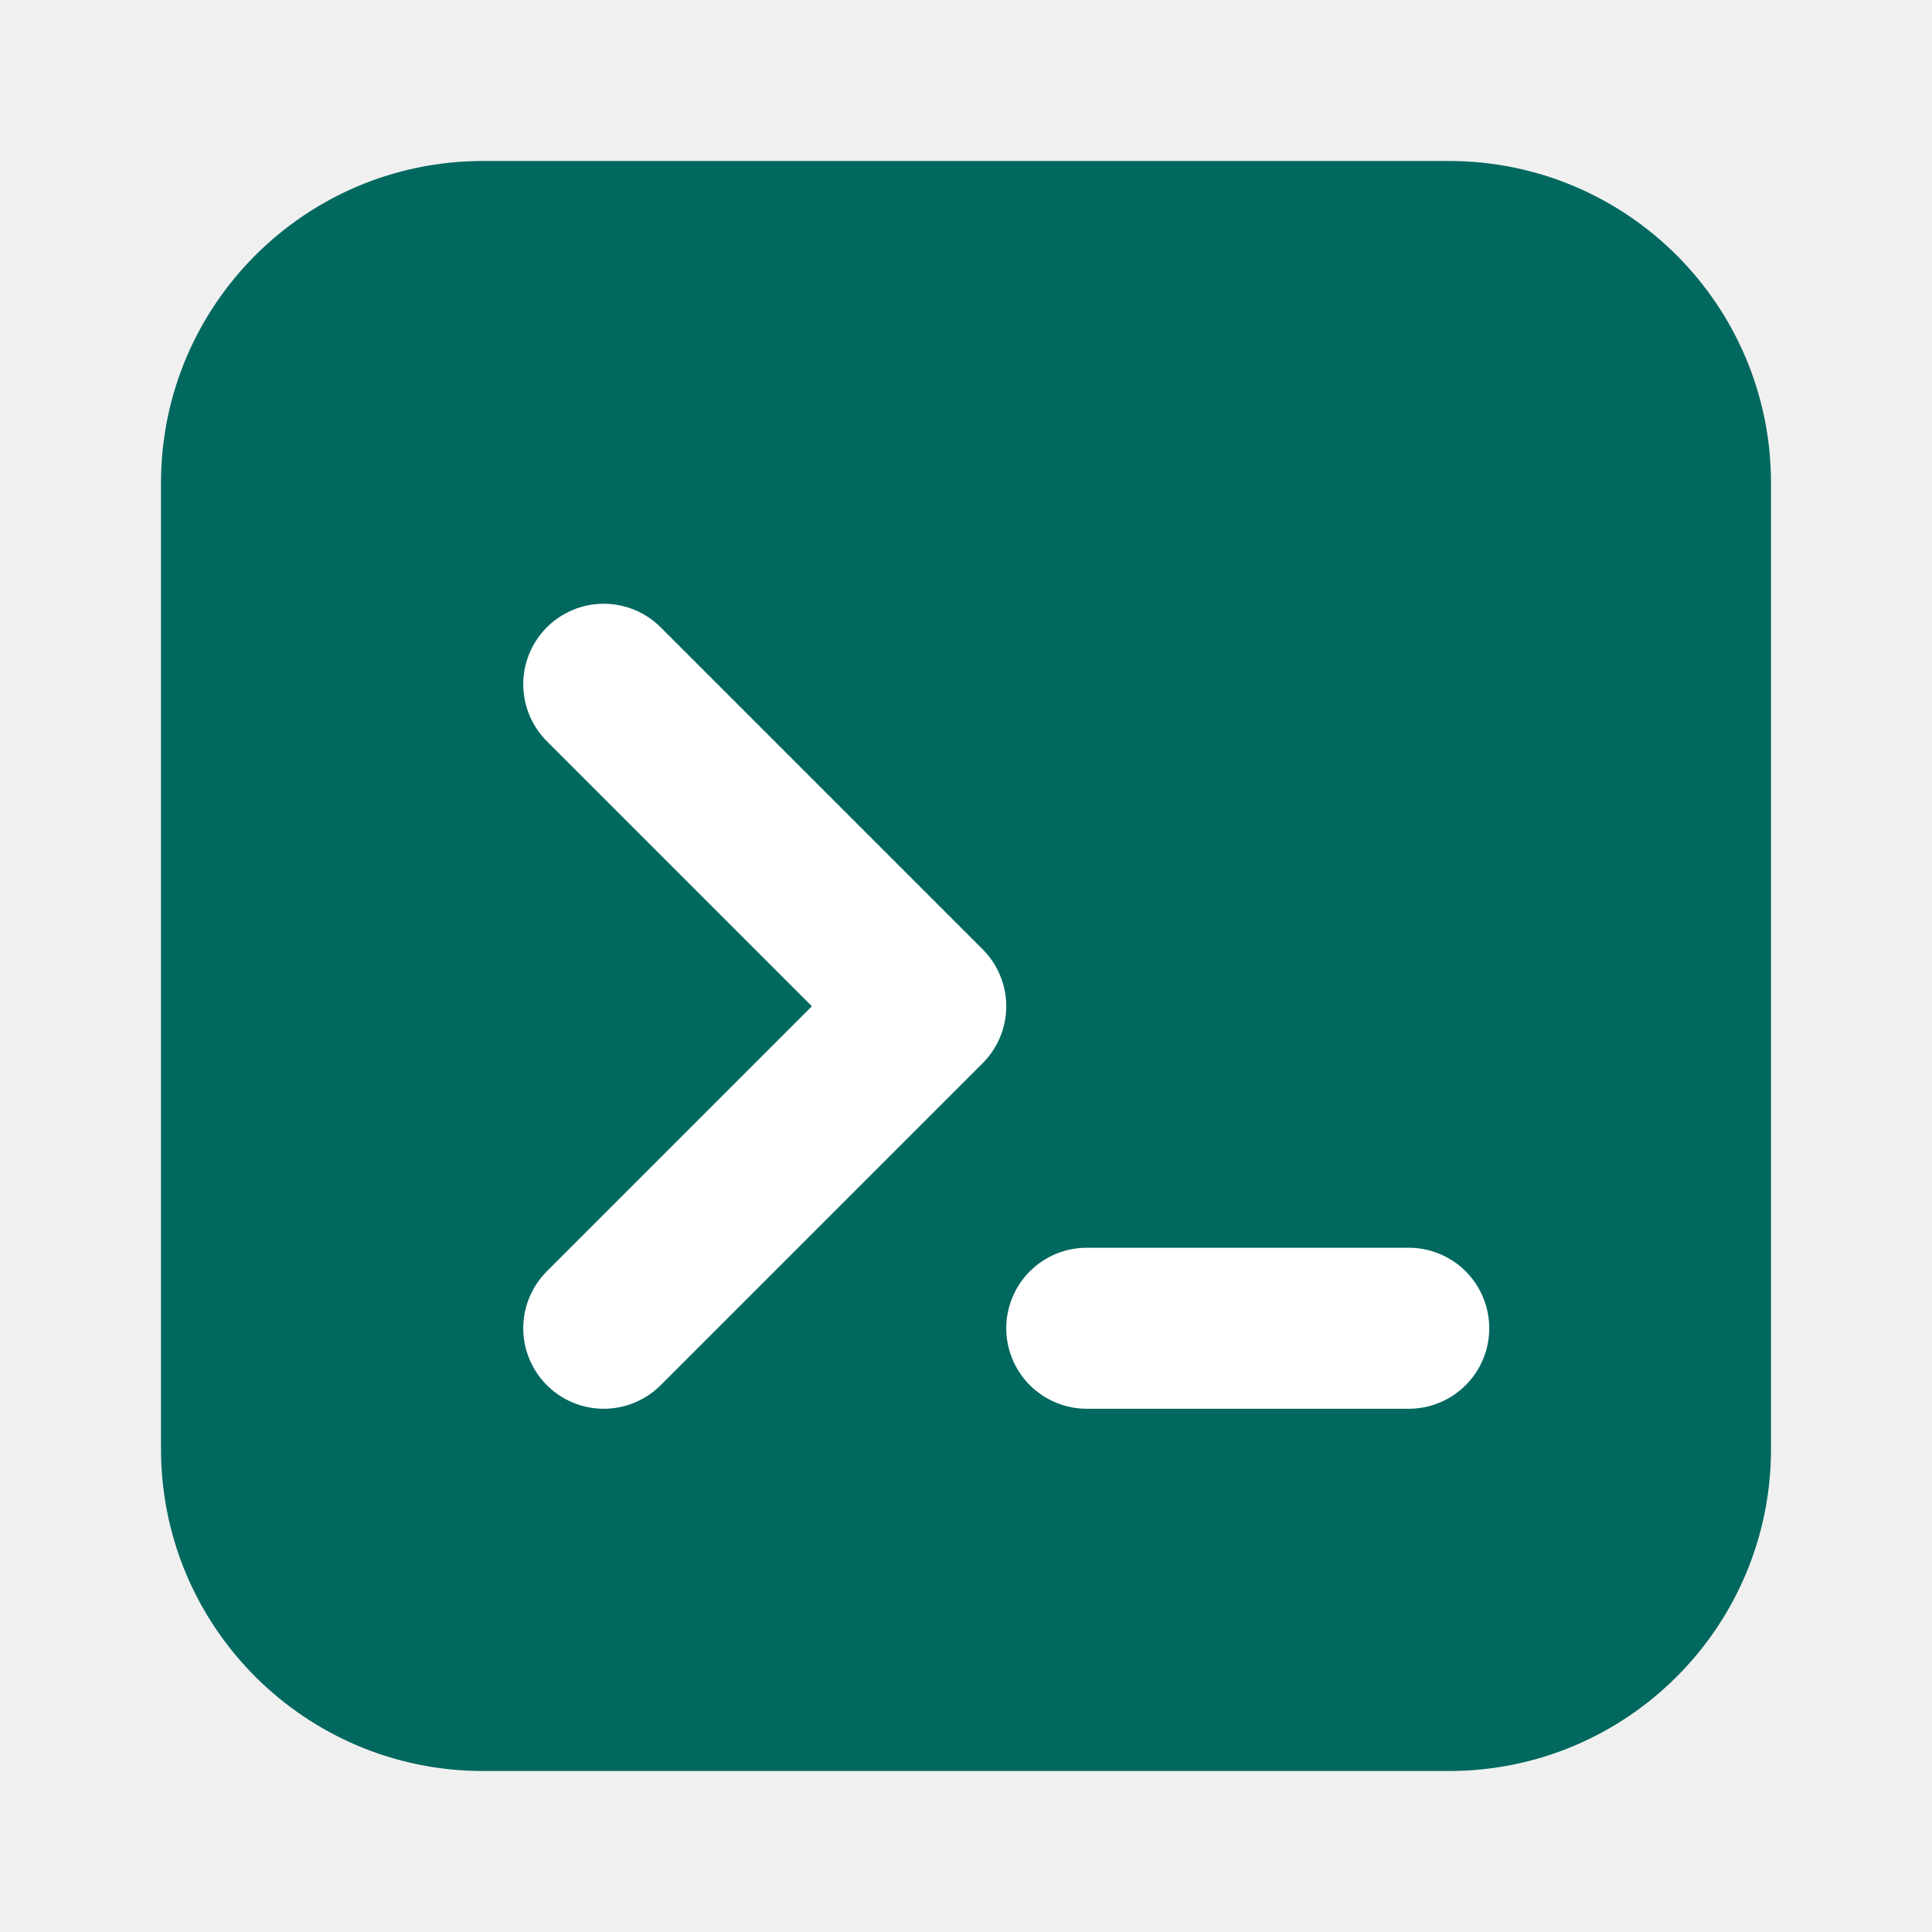
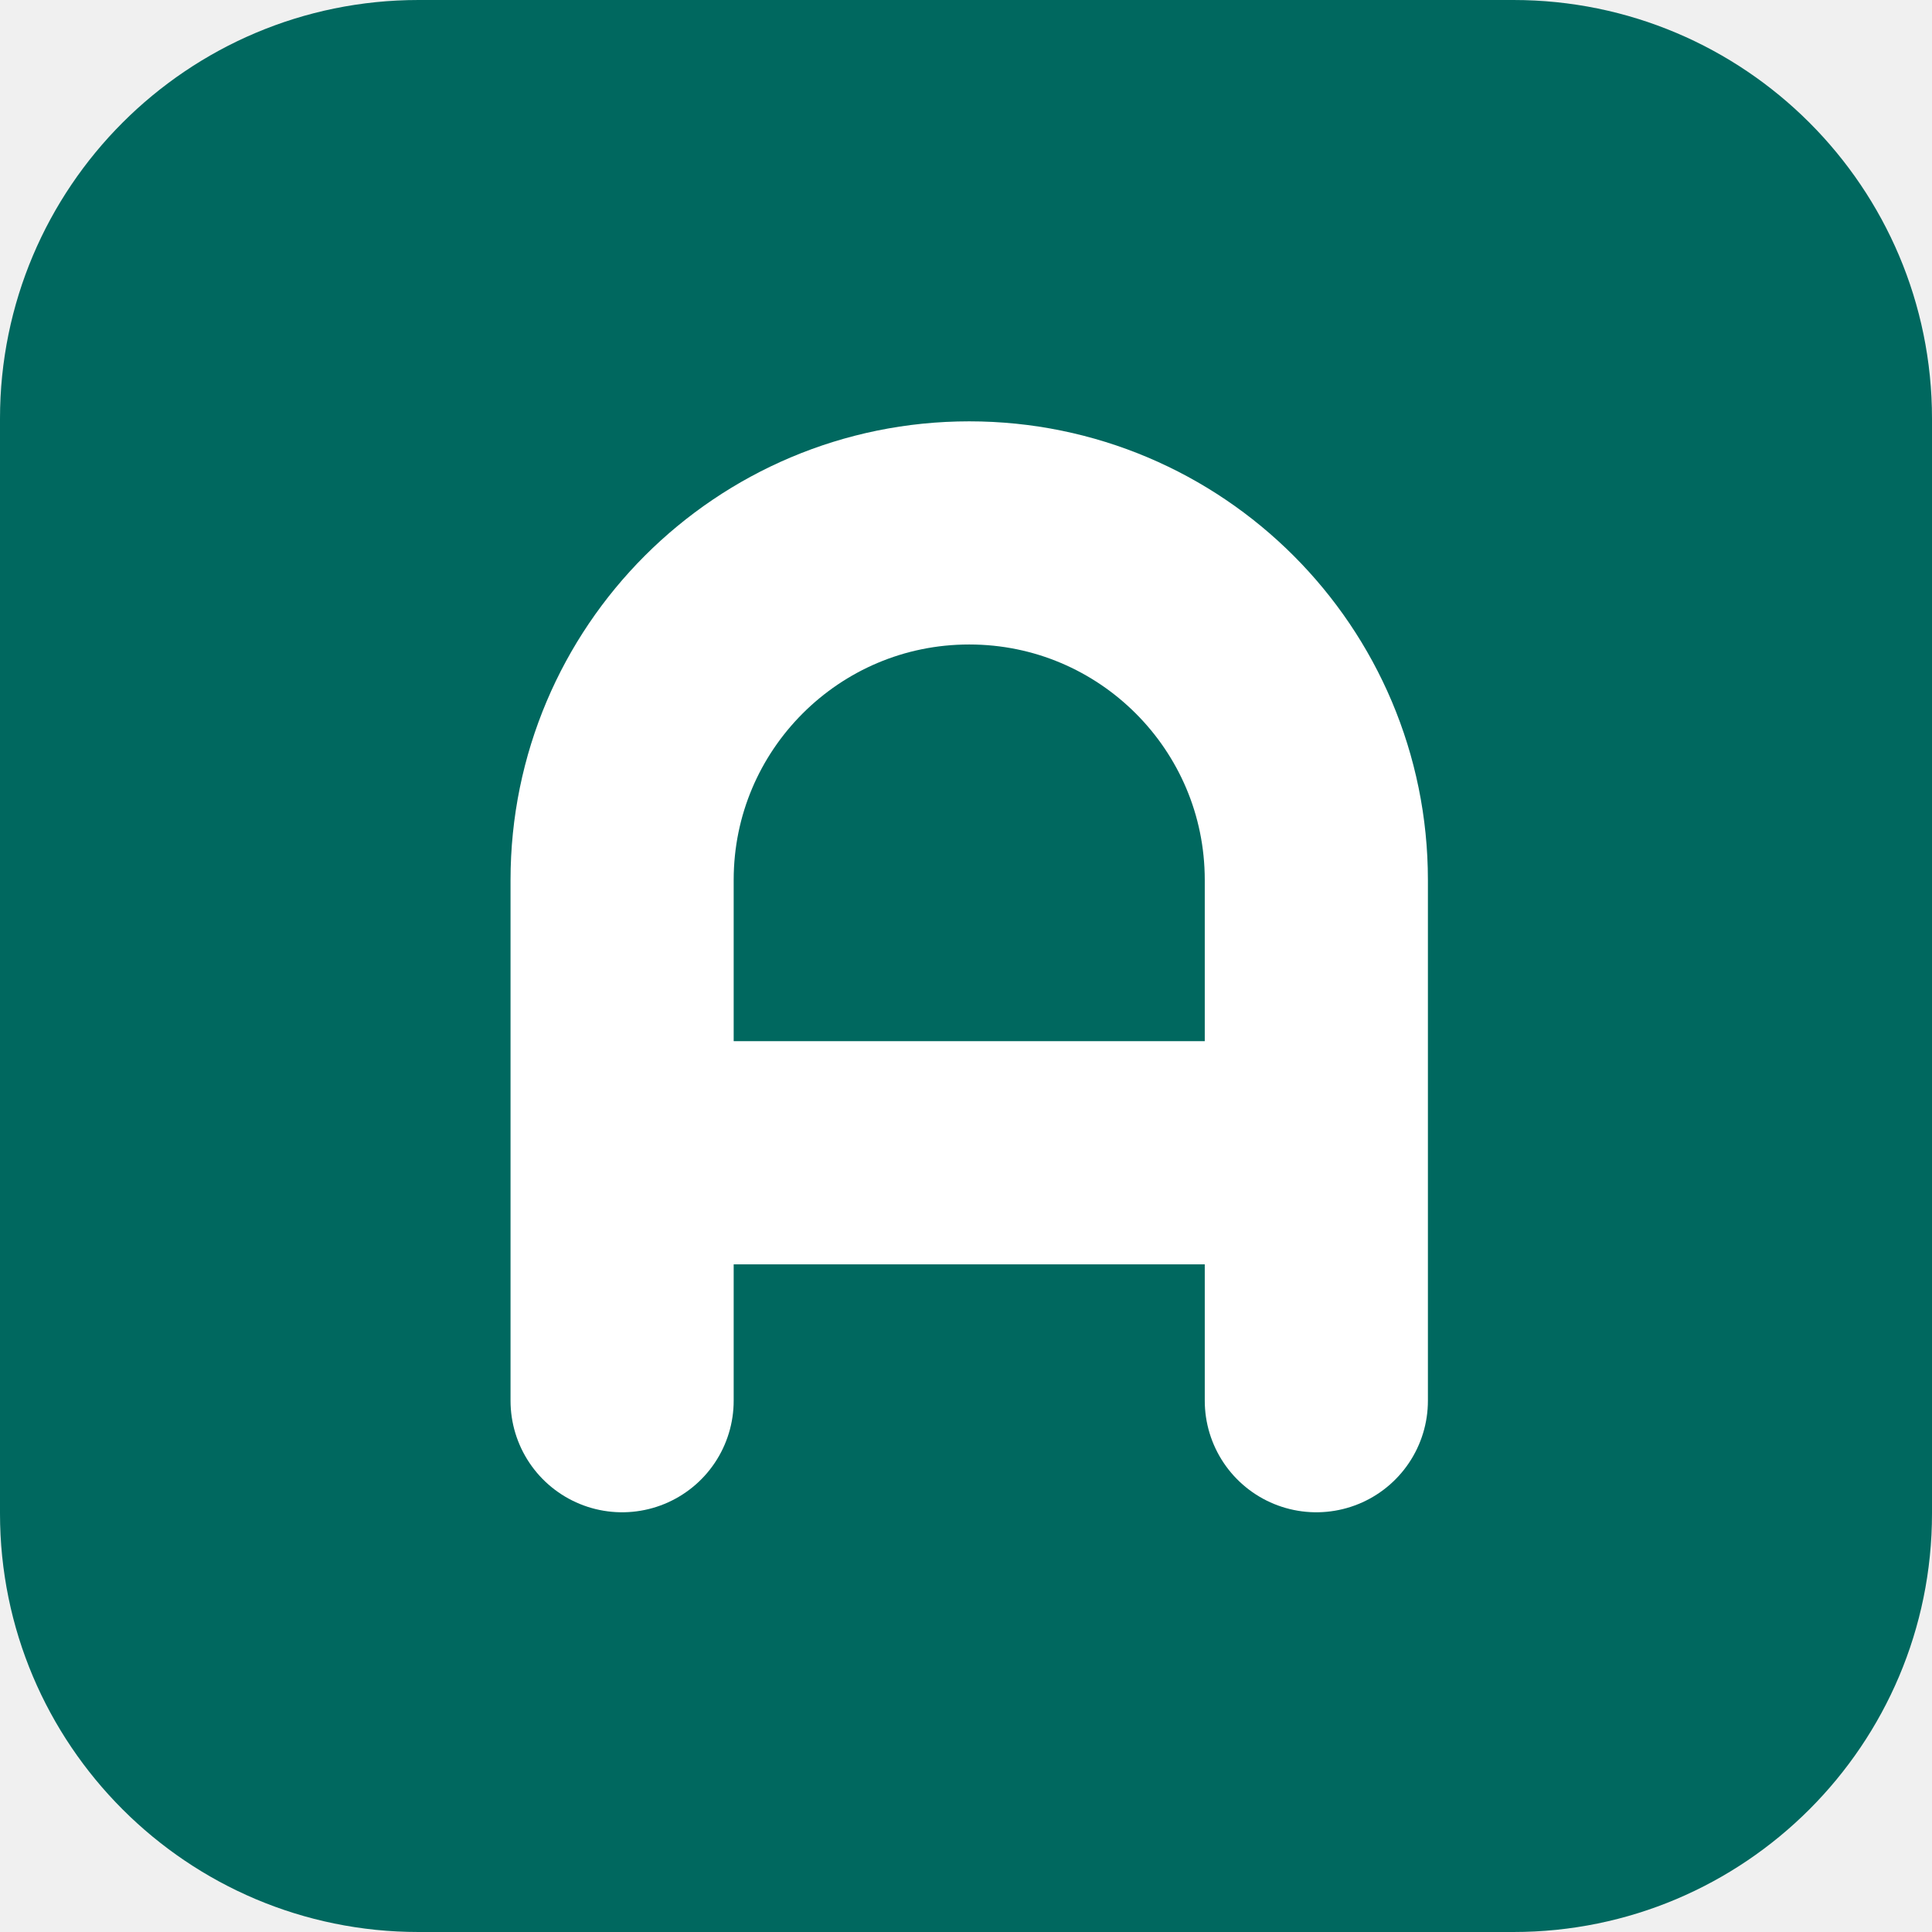
- <svg xmlns="http://www.w3.org/2000/svg" viewBox="0 0 24 24" fill="none">
-   <rect x="2" y="2" width="20" height="20" rx="4" fill="#00685F" />
-   <polyline points="7.5,8.5 11.5,12.5 7.5,16.5" stroke="#ffffff" stroke-width="2" stroke-linecap="round" stroke-linejoin="round" fill="none" />
-   <line x1="13.5" y1="16.5" x2="17.5" y2="16.5" stroke="#ffffff" stroke-width="2" stroke-linecap="round" />
+ <svg xmlns="http://www.w3.org/2000/svg" viewBox="0 0 120 120" fill="none">
+   <rect width="120" height="120" rx="26" fill="#00685F" />
+   <g transform="translate(14 10) scale(0.77)">
+     <path d="M32 100V58a28 28 0 0 1 56 0v42M32 80h56" stroke="#FFFFFF" stroke-width="18" stroke-linecap="round" />
+   </g>
</svg>
